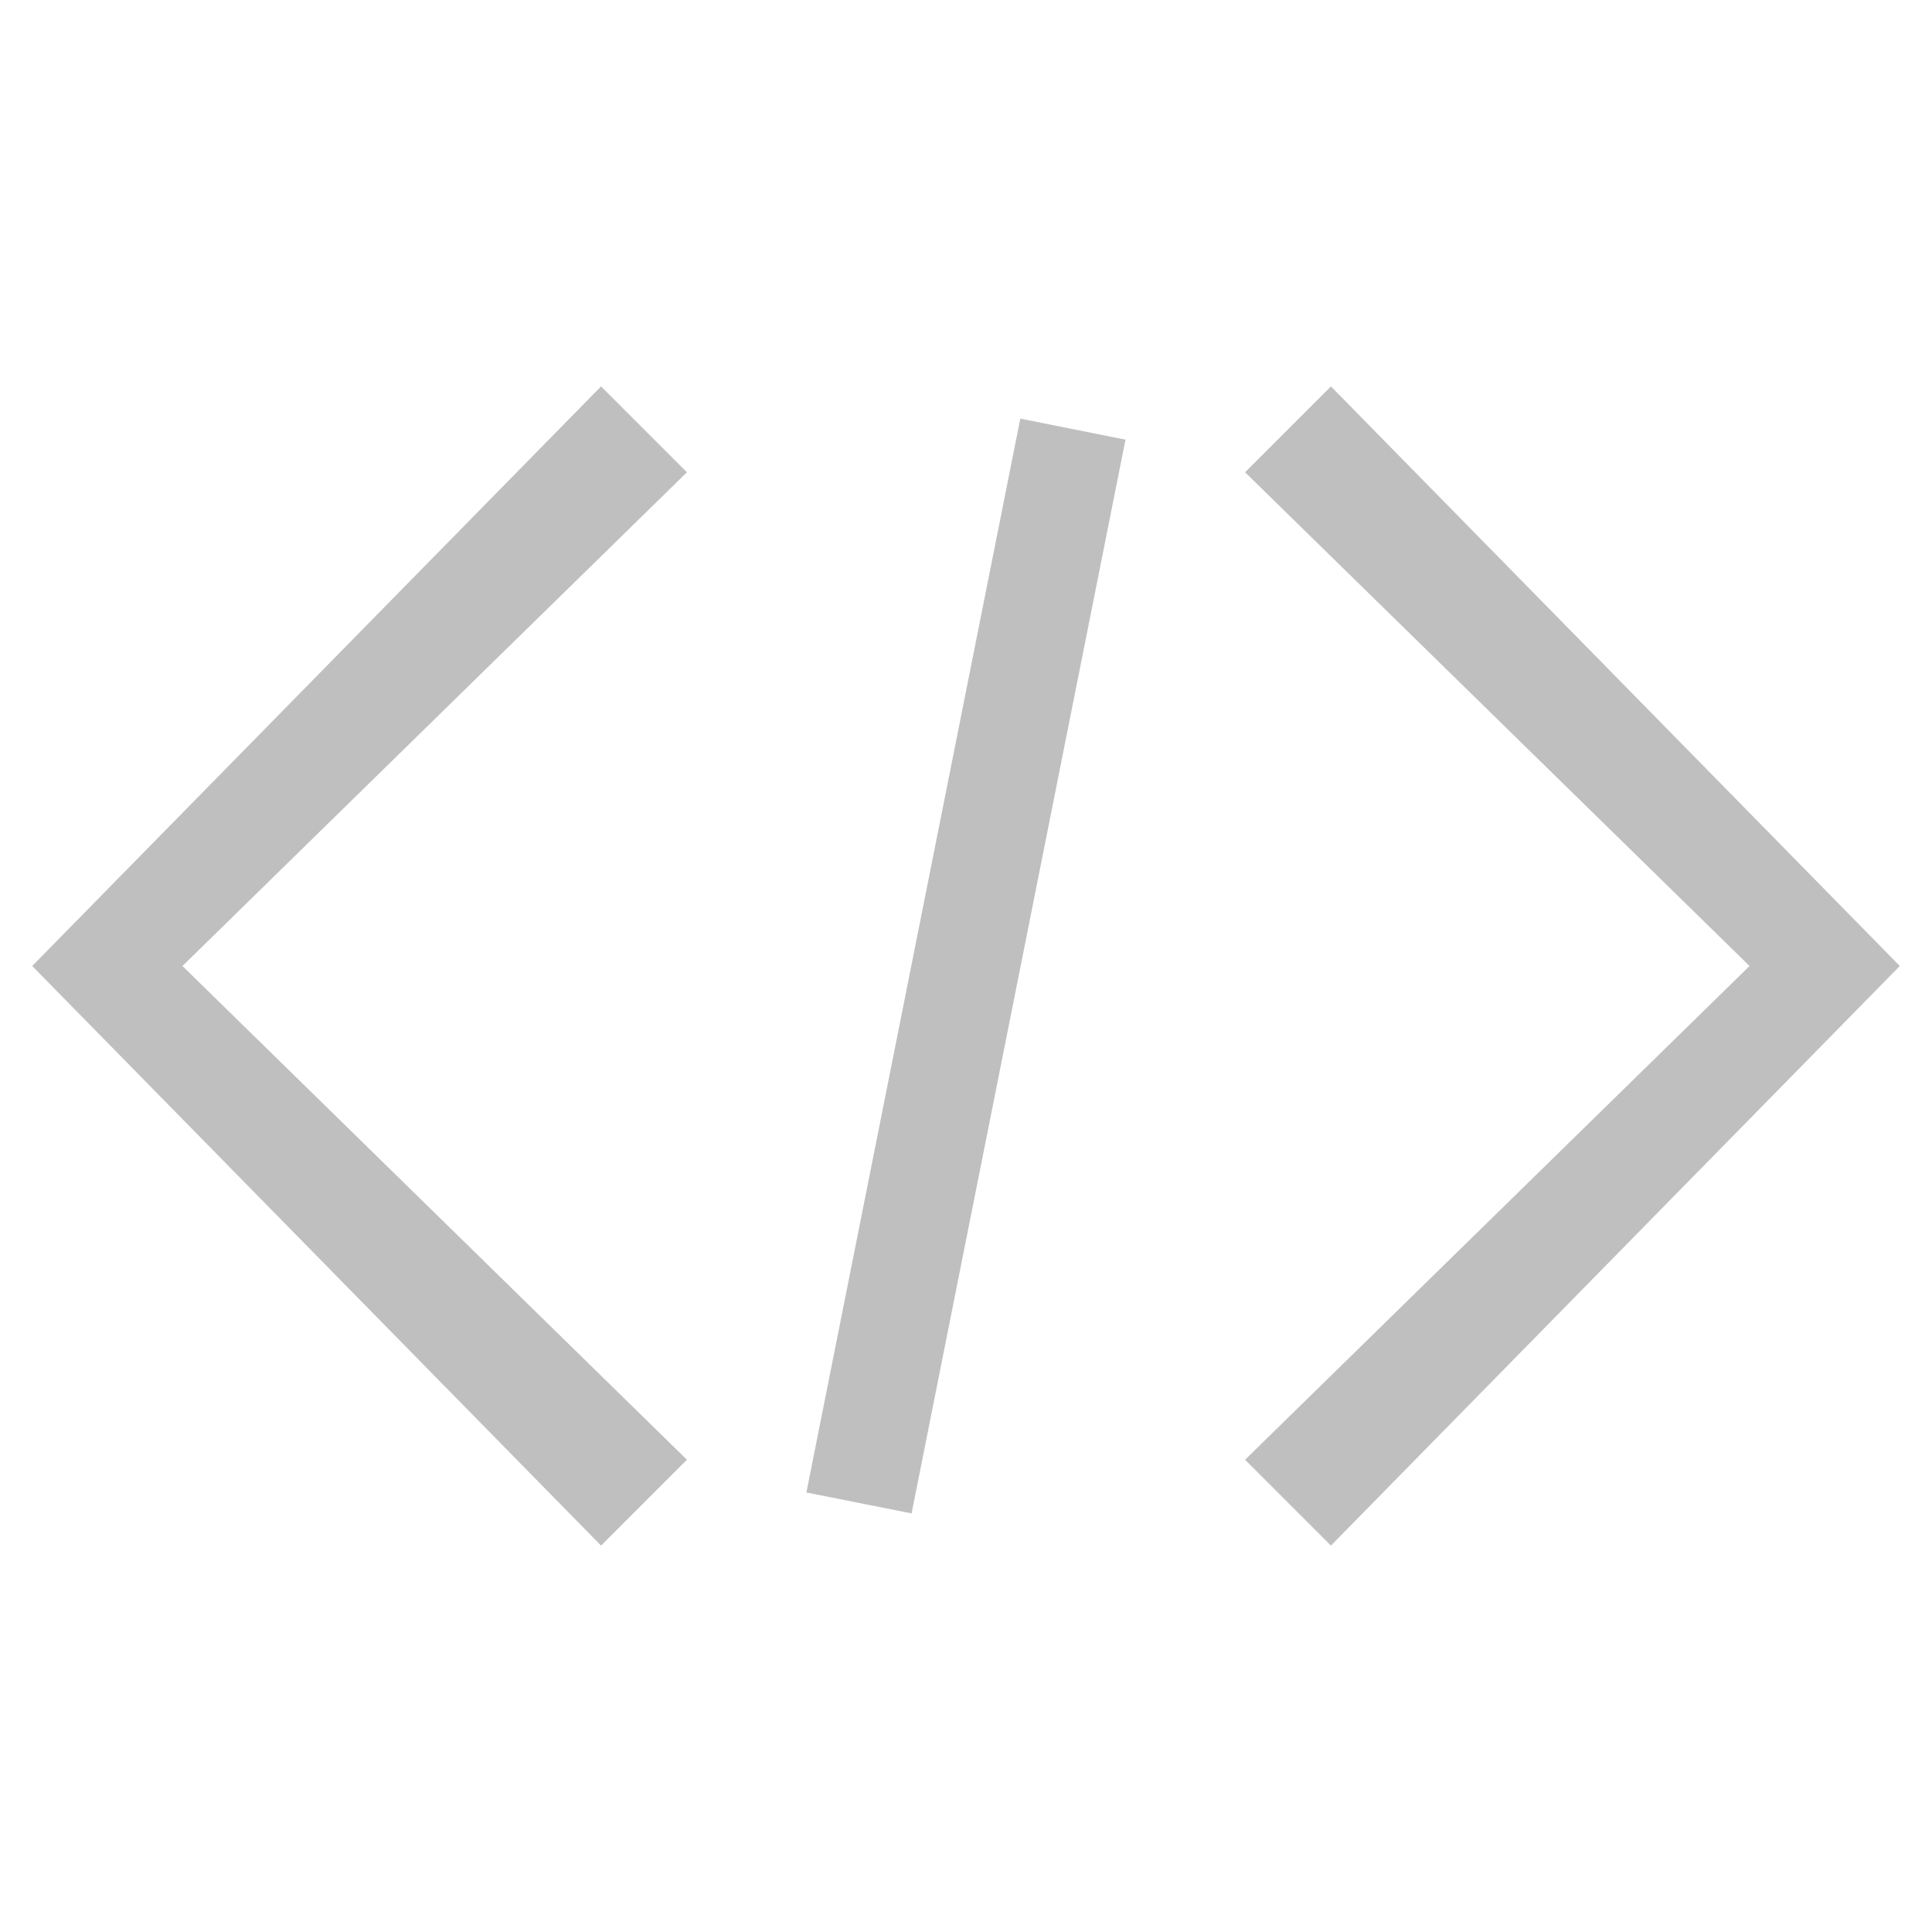
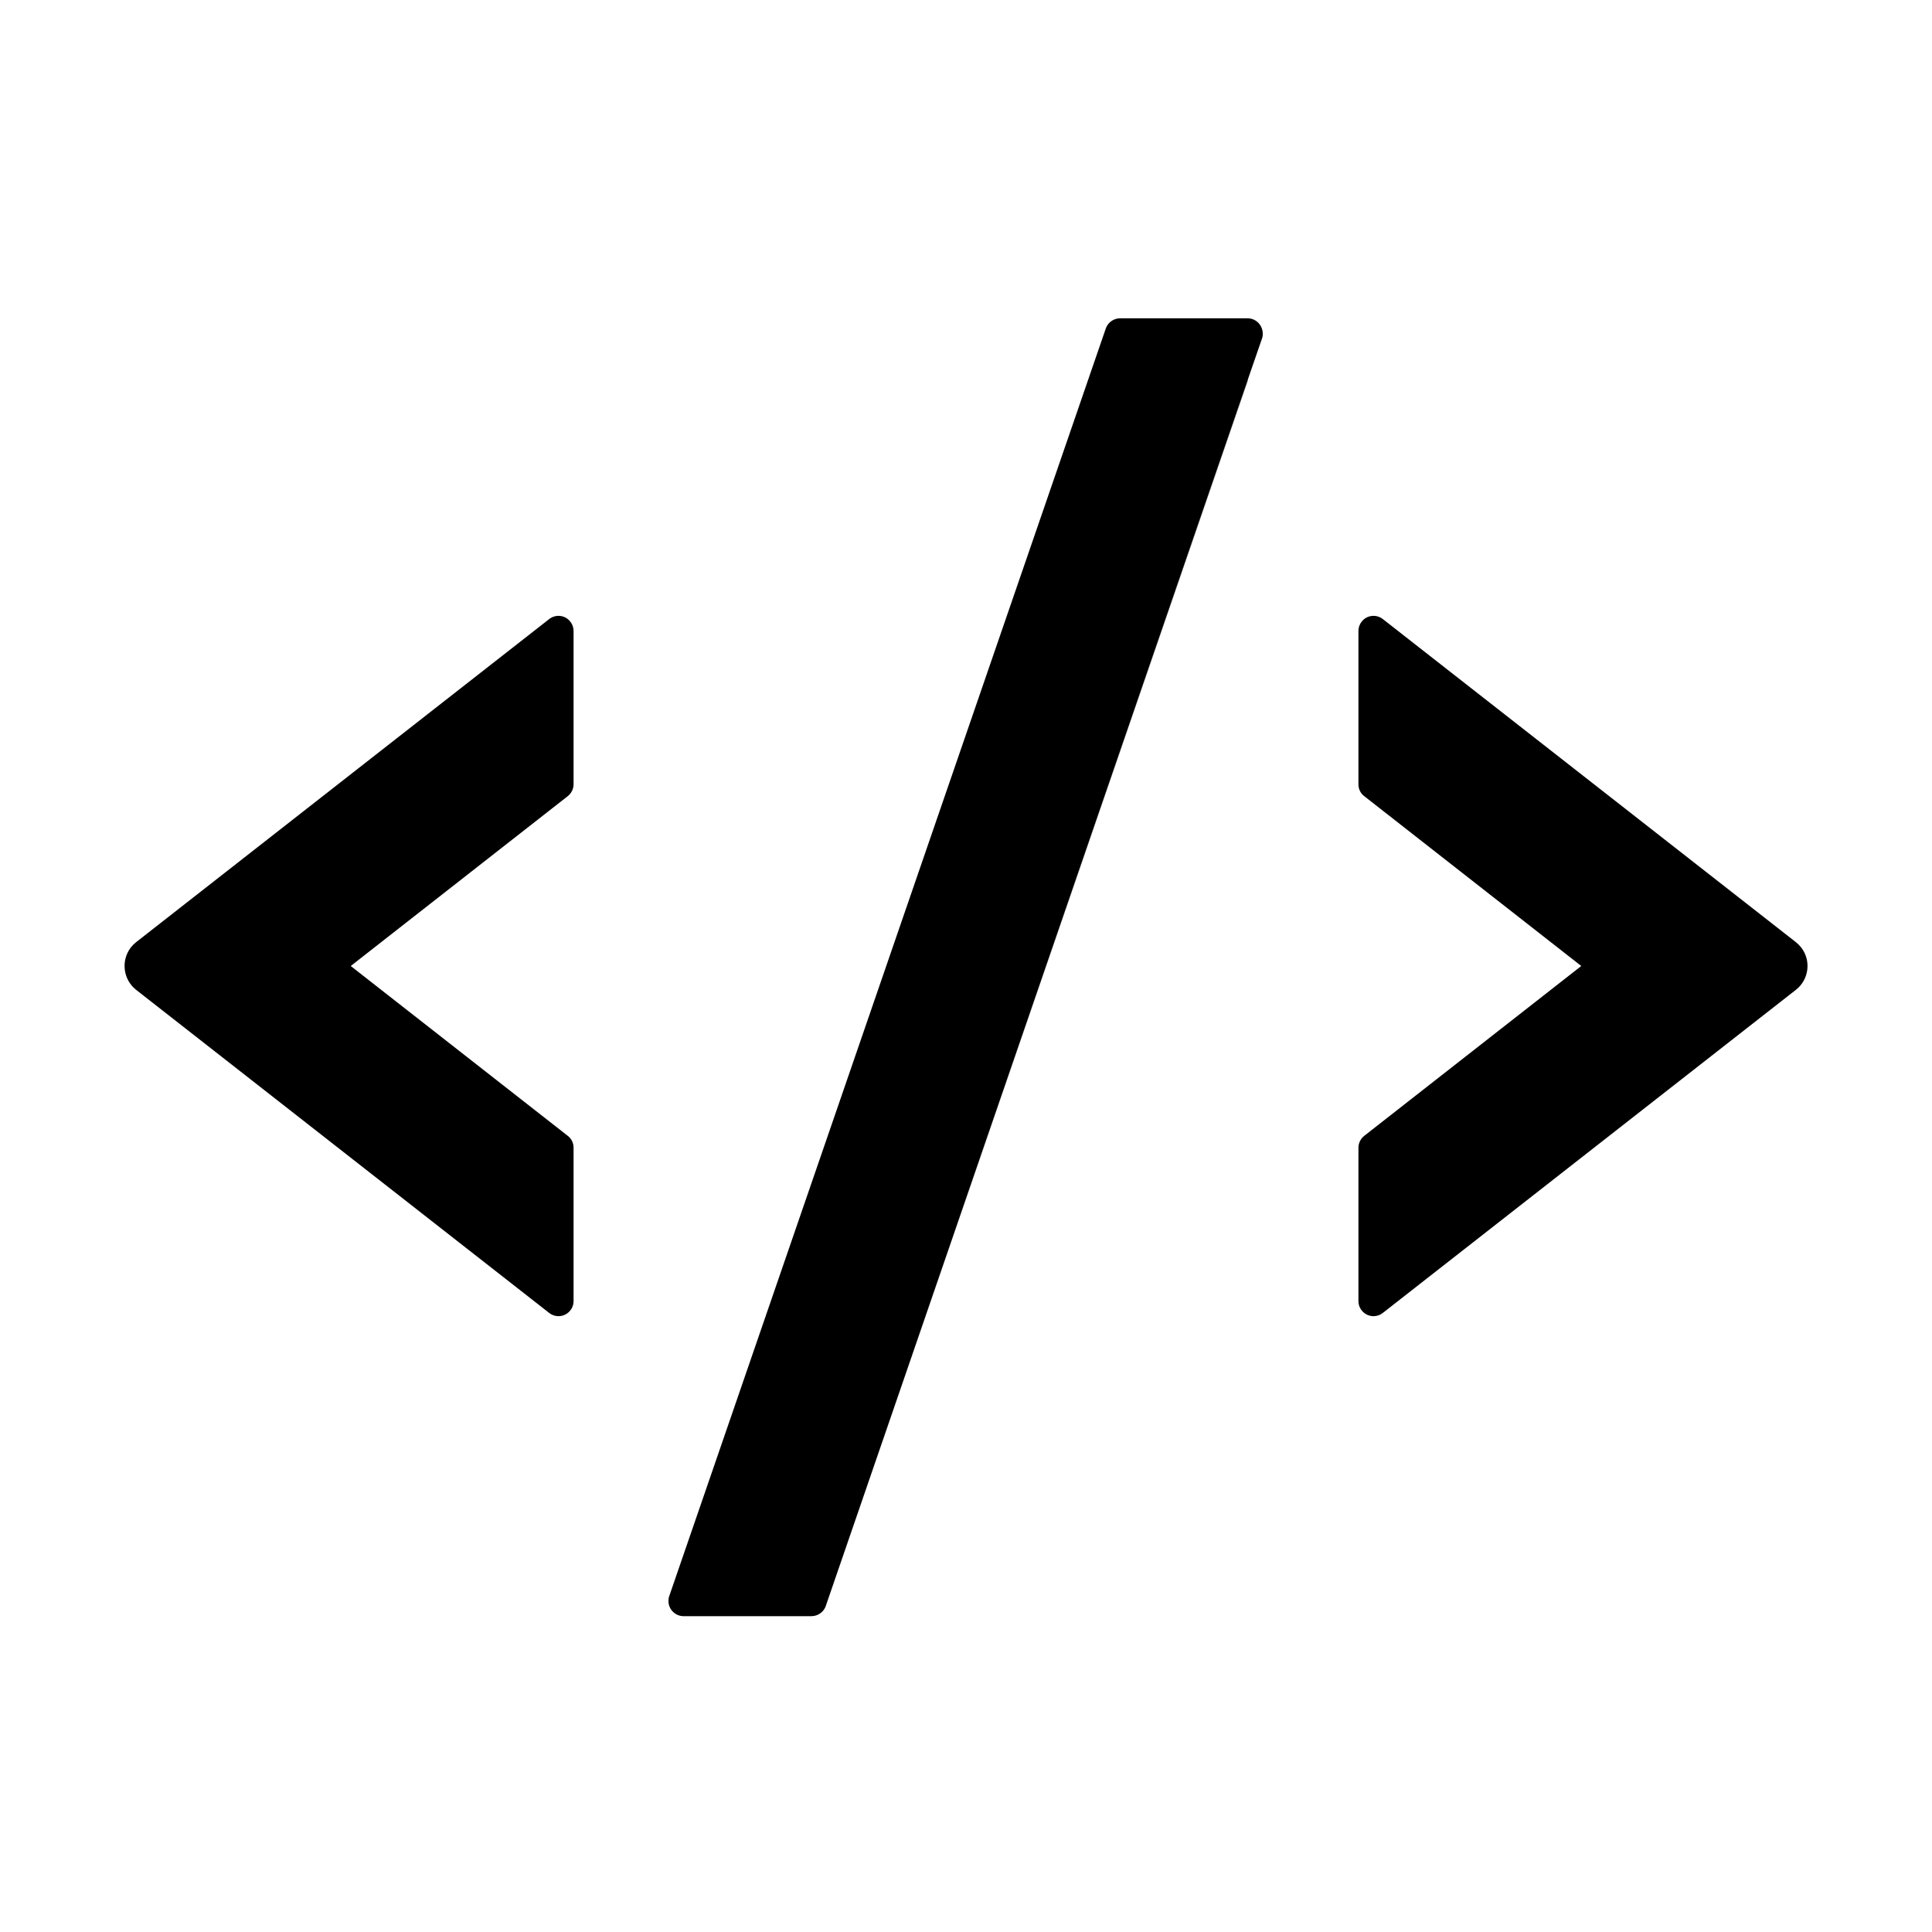
- <svg xmlns="http://www.w3.org/2000/svg" t="1546567861908" class="icon" style="" viewBox="0 0 1024 1024" version="1.1" p-id="2422" width="200" height="200">
+ <svg xmlns="http://www.w3.org/2000/svg" t="1649312133516" class="icon" viewBox="0 0 1024 1024" version="1.1" p-id="21976" width="128" height="128">
  <defs>
    <style type="text/css" />
  </defs>
-   <path d="M318.578 819.2L17.067 512l301.511-307.2 45.511 45.511L96.711 512l267.378 261.689zM705.422 819.2l-45.511-45.511L927.289 512l-267.378-261.689 45.511-45.511L1006.933 512zM540.786 221.867l55.751 11.15L483.157 802.133l-55.751-11.093z" fill="#bfbfbf" p-id="2423" />
+   <path d="M438.4 849.1l222.7-646.7c0.2-0.5 0.3-1.1 0.4-1.6L438.4 849.1z" p-id="21977" />
+   <path d="M661.2 168.7h-67.5c-3.4 0-6.5 2.2-7.6 5.4L354.7 846c-0.3 0.8-0.4 1.7-0.4 2.6 0 4.4 3.6 8 8 8h67.8c3.4 0 6.5-2.2 7.6-5.4l0.7-2.1 223.1-648.3 7.4-21.4c0.3-0.8 0.4-1.7 0.4-2.6-0.1-4.5-3.6-8.1-8.1-8.1zM954.6 502.1c-0.8-1-1.7-1.9-2.7-2.7l-219-171.3c-3.5-2.7-8.5-2.1-11.2 1.4-1.1 1.4-1.7 3.1-1.7 4.9v81.3c0 2.5 1.1 4.8 3.1 6.3l115 90-115 90c-1.9 1.5-3.1 3.8-3.1 6.3v81.3c0 4.4 3.6 8 8 8 1.8 0 3.5-0.6 4.9-1.7l219-171.3c6.9-5.4 8.2-15.5 2.7-22.5zM291.1 328.1l-219 171.3c-1 0.8-1.9 1.7-2.7 2.7-5.4 7-4.2 17 2.7 22.5l219 171.3c1.4 1.1 3.1 1.7 4.9 1.7 4.4 0 8-3.6 8-8v-81.3c0-2.5-1.1-4.8-3.1-6.3l-115-90 115-90c1.9-1.5 3.1-3.8 3.1-6.3v-81.3c0-1.8-0.6-3.5-1.7-4.9-2.7-3.5-7.7-4.1-11.2-1.4z" p-id="21978" />
</svg>
